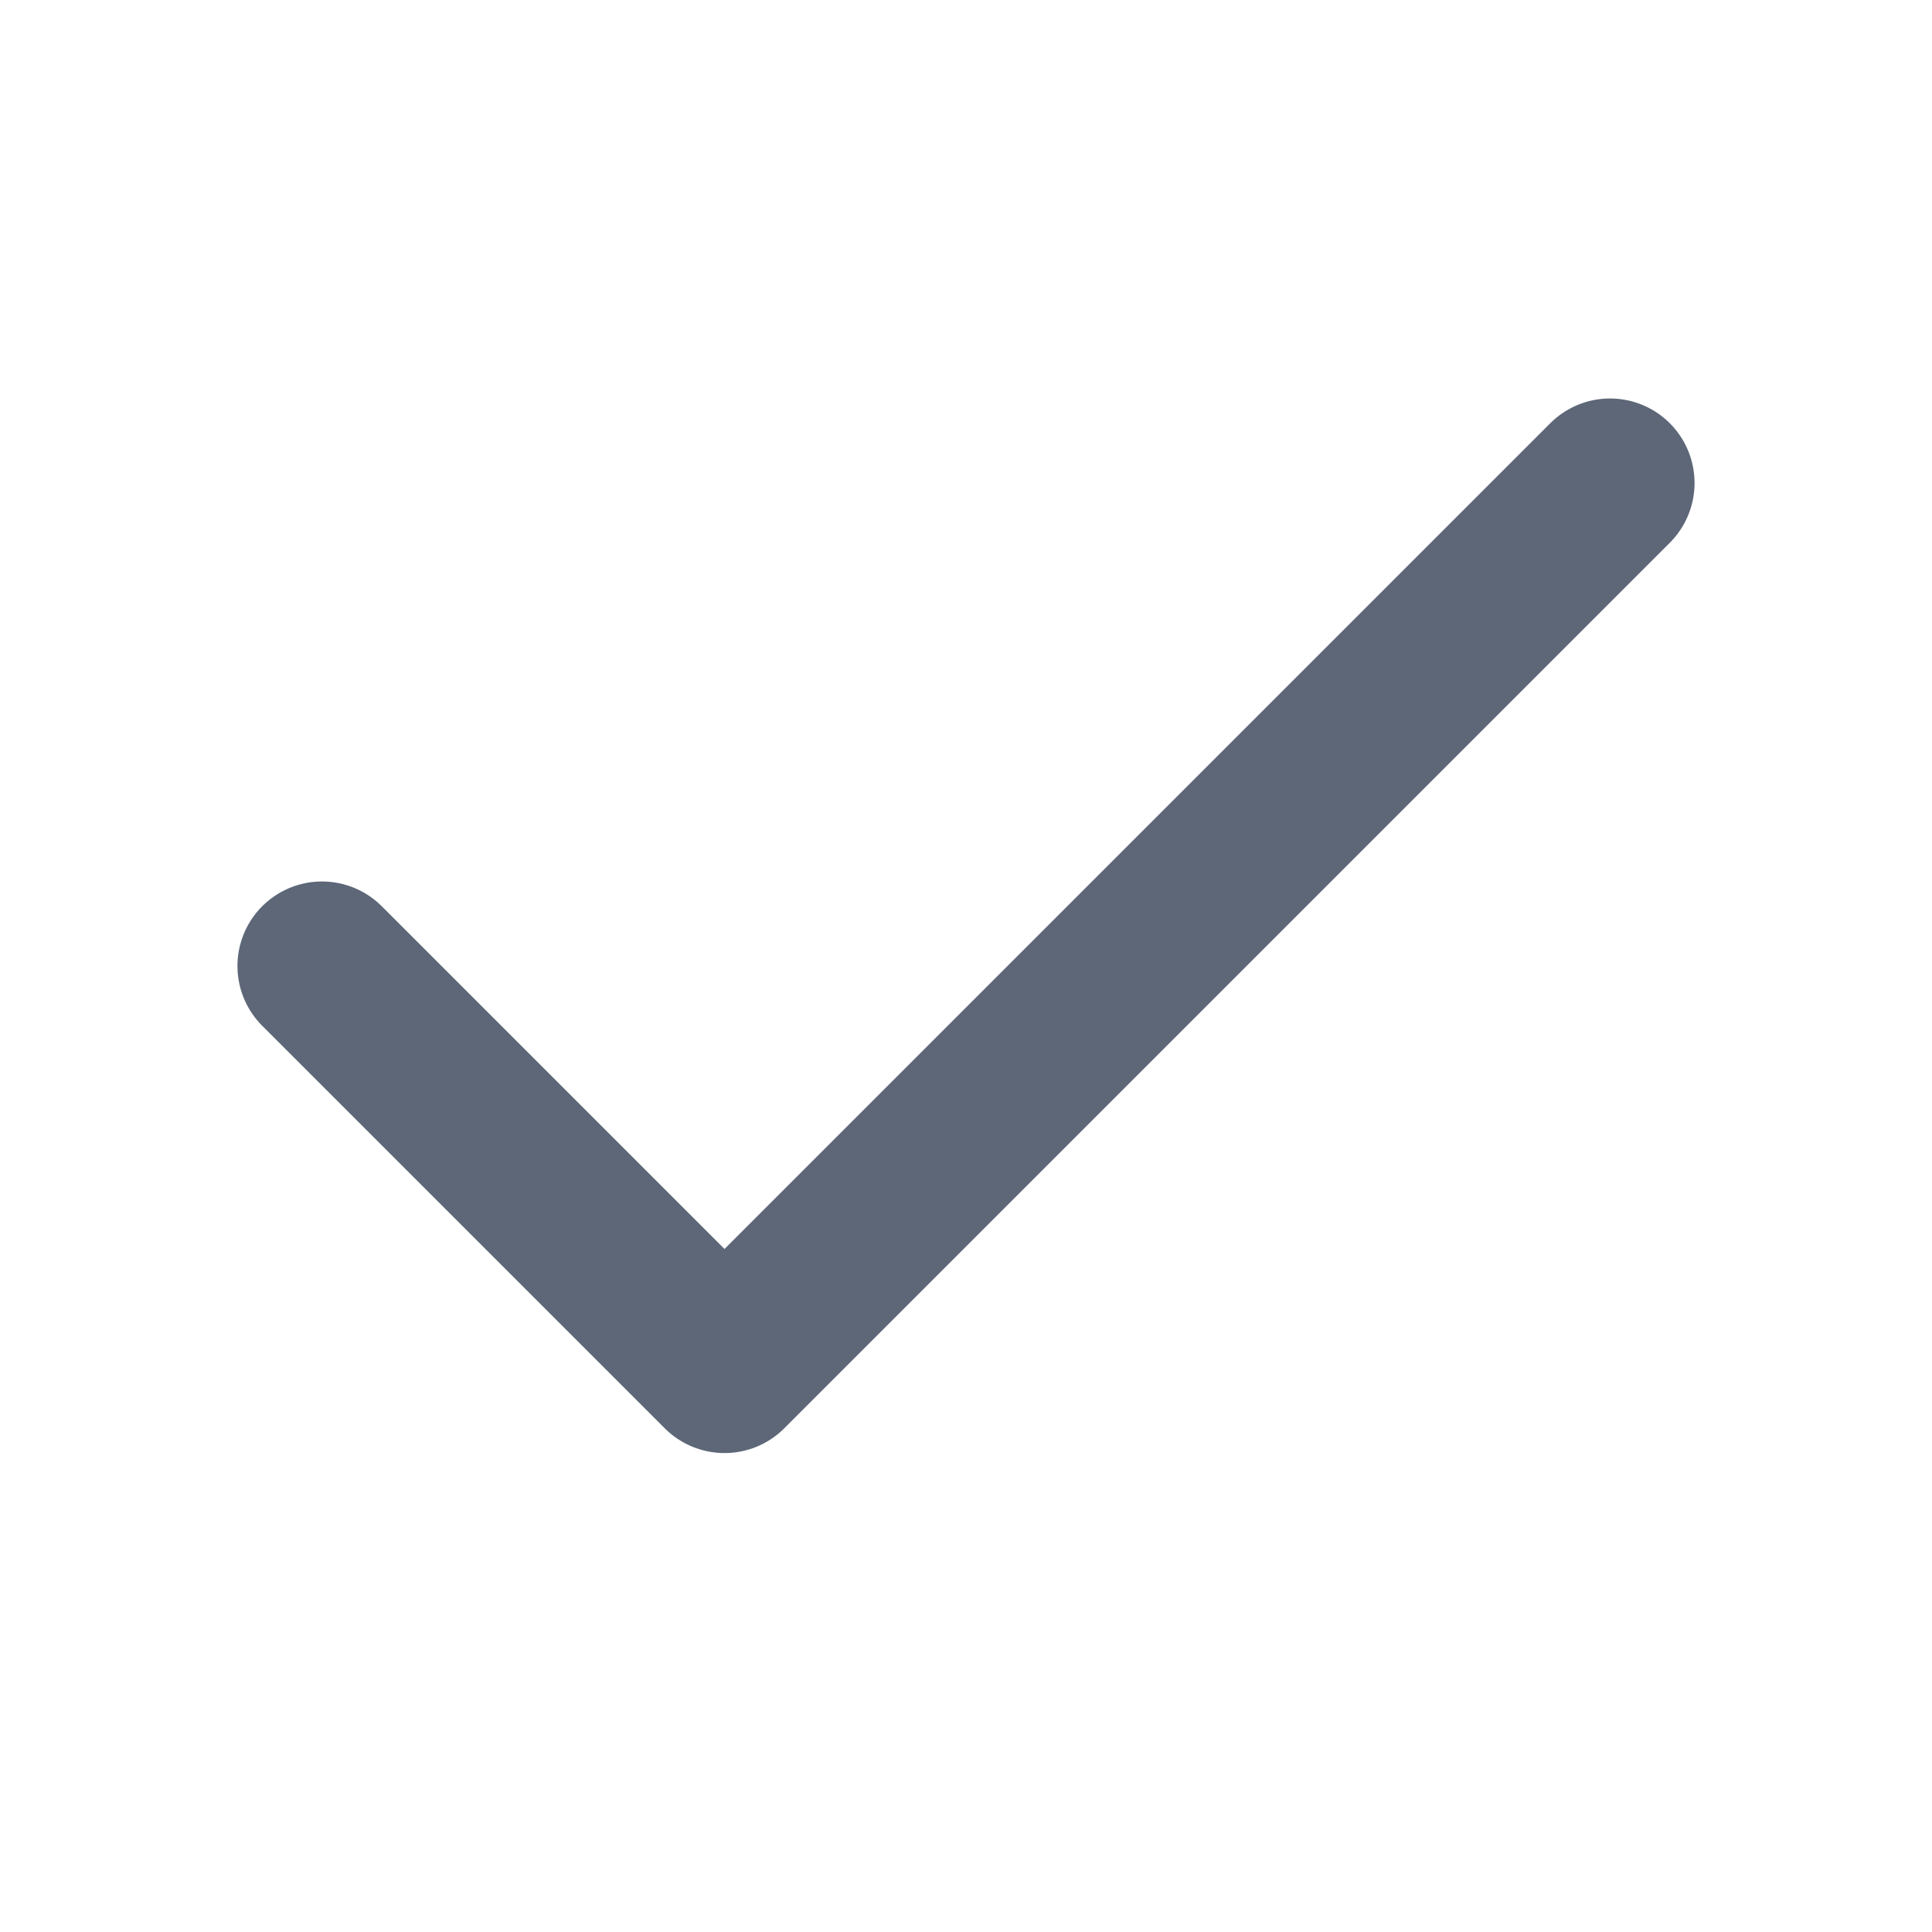
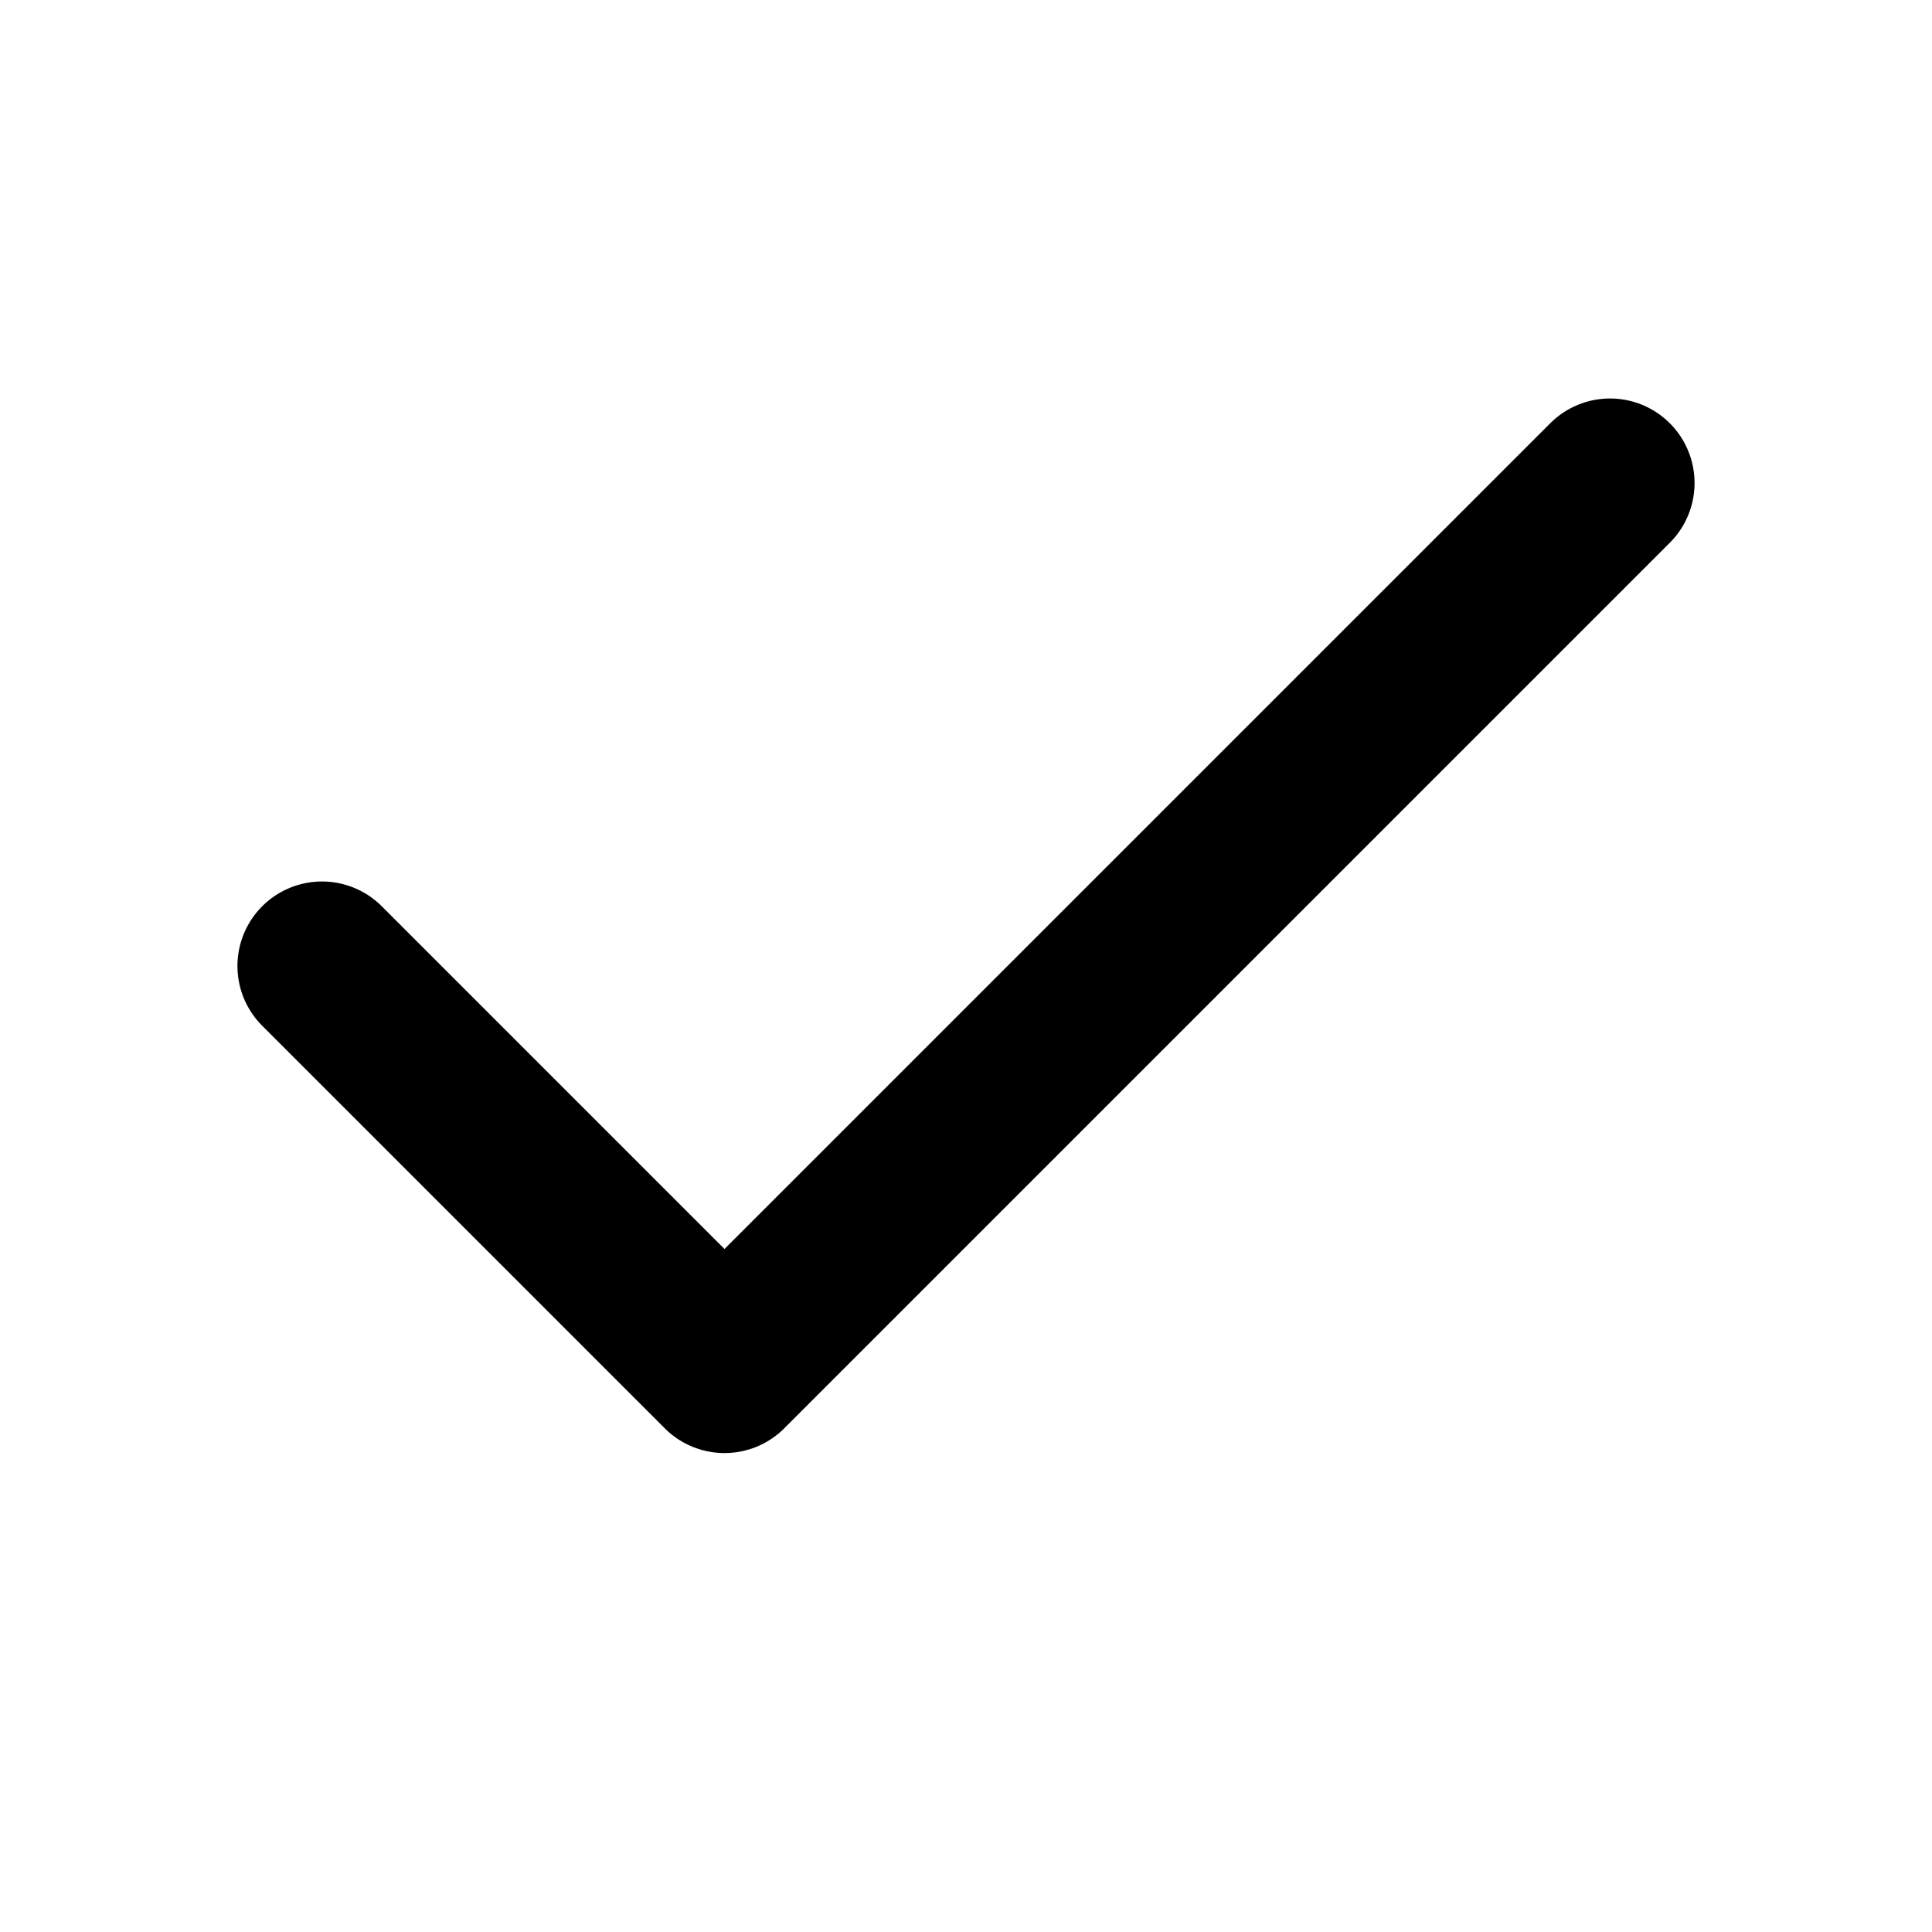
<svg xmlns="http://www.w3.org/2000/svg" width="20" height="20" viewBox="0 0 20 20" fill="none">
-   <path d="M16.667 5L7.5 14.167L3.333 10" stroke="#5D6778" stroke-width="1.75" stroke-linecap="round" stroke-linejoin="round" />
+   <path d="M16.667 5L7.5 14.167L3.333 10" stroke="currentColor" stroke-width="1.75" stroke-linecap="round" stroke-linejoin="round" />
</svg>
